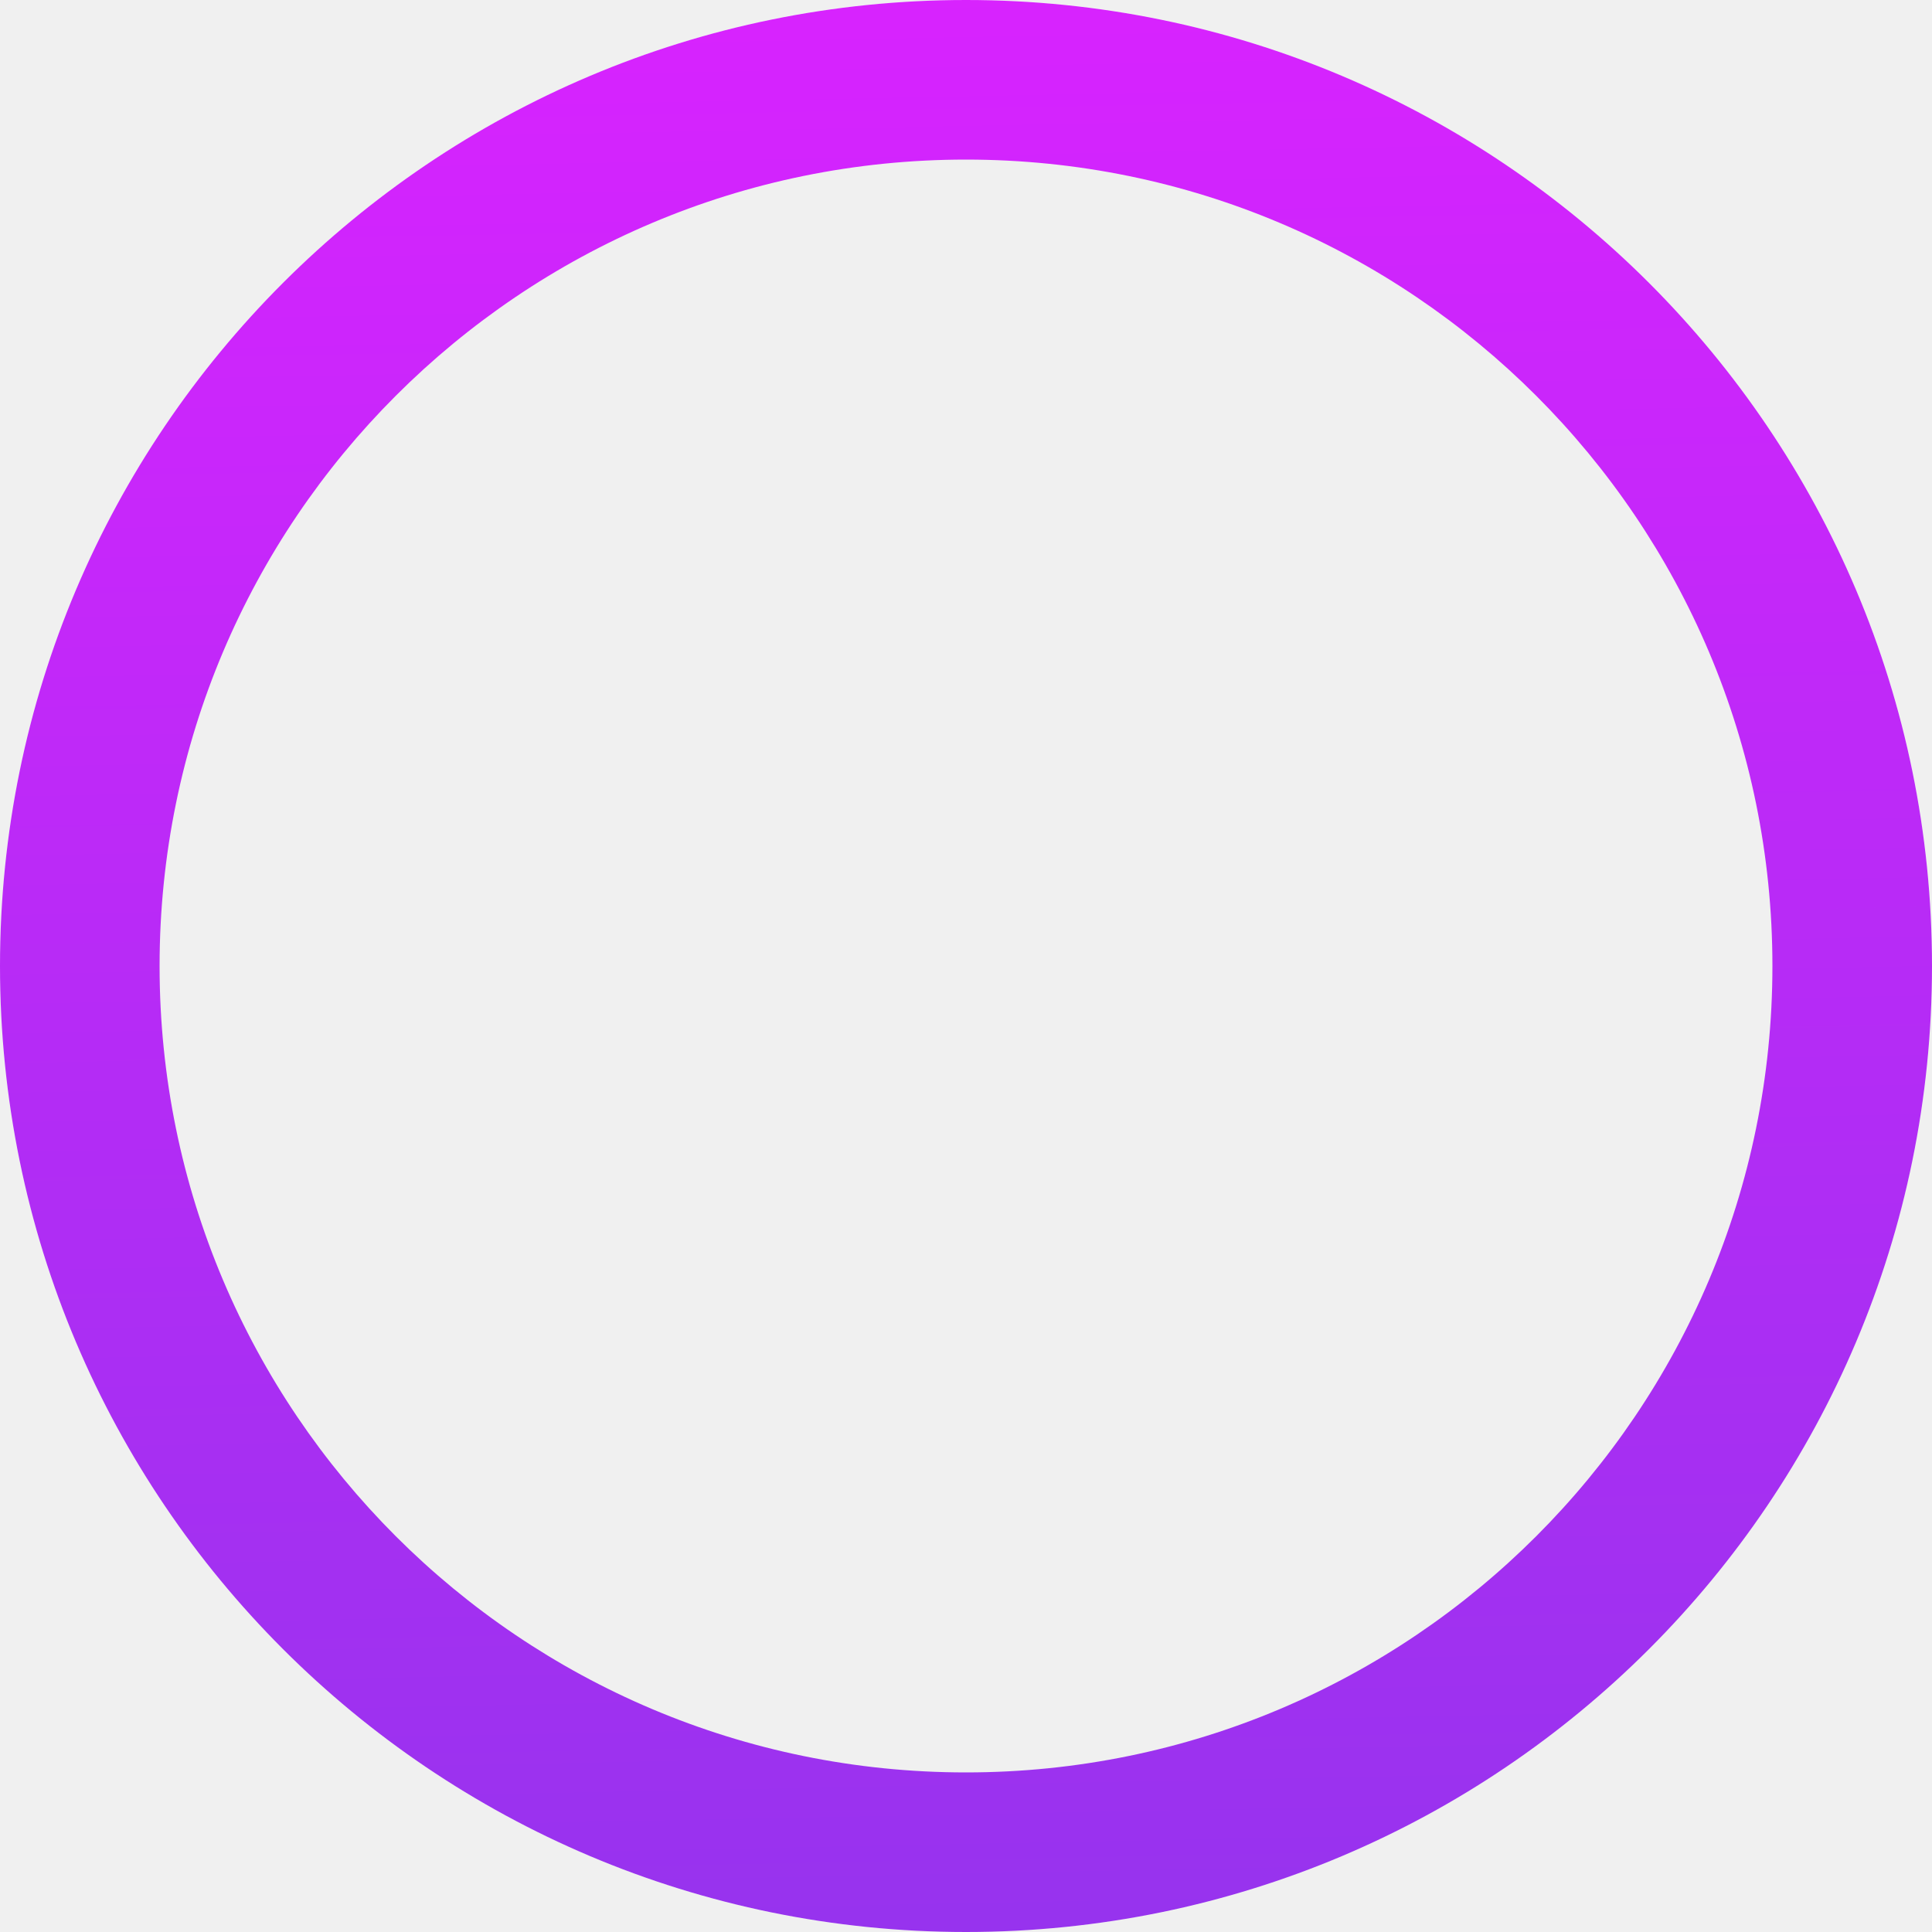
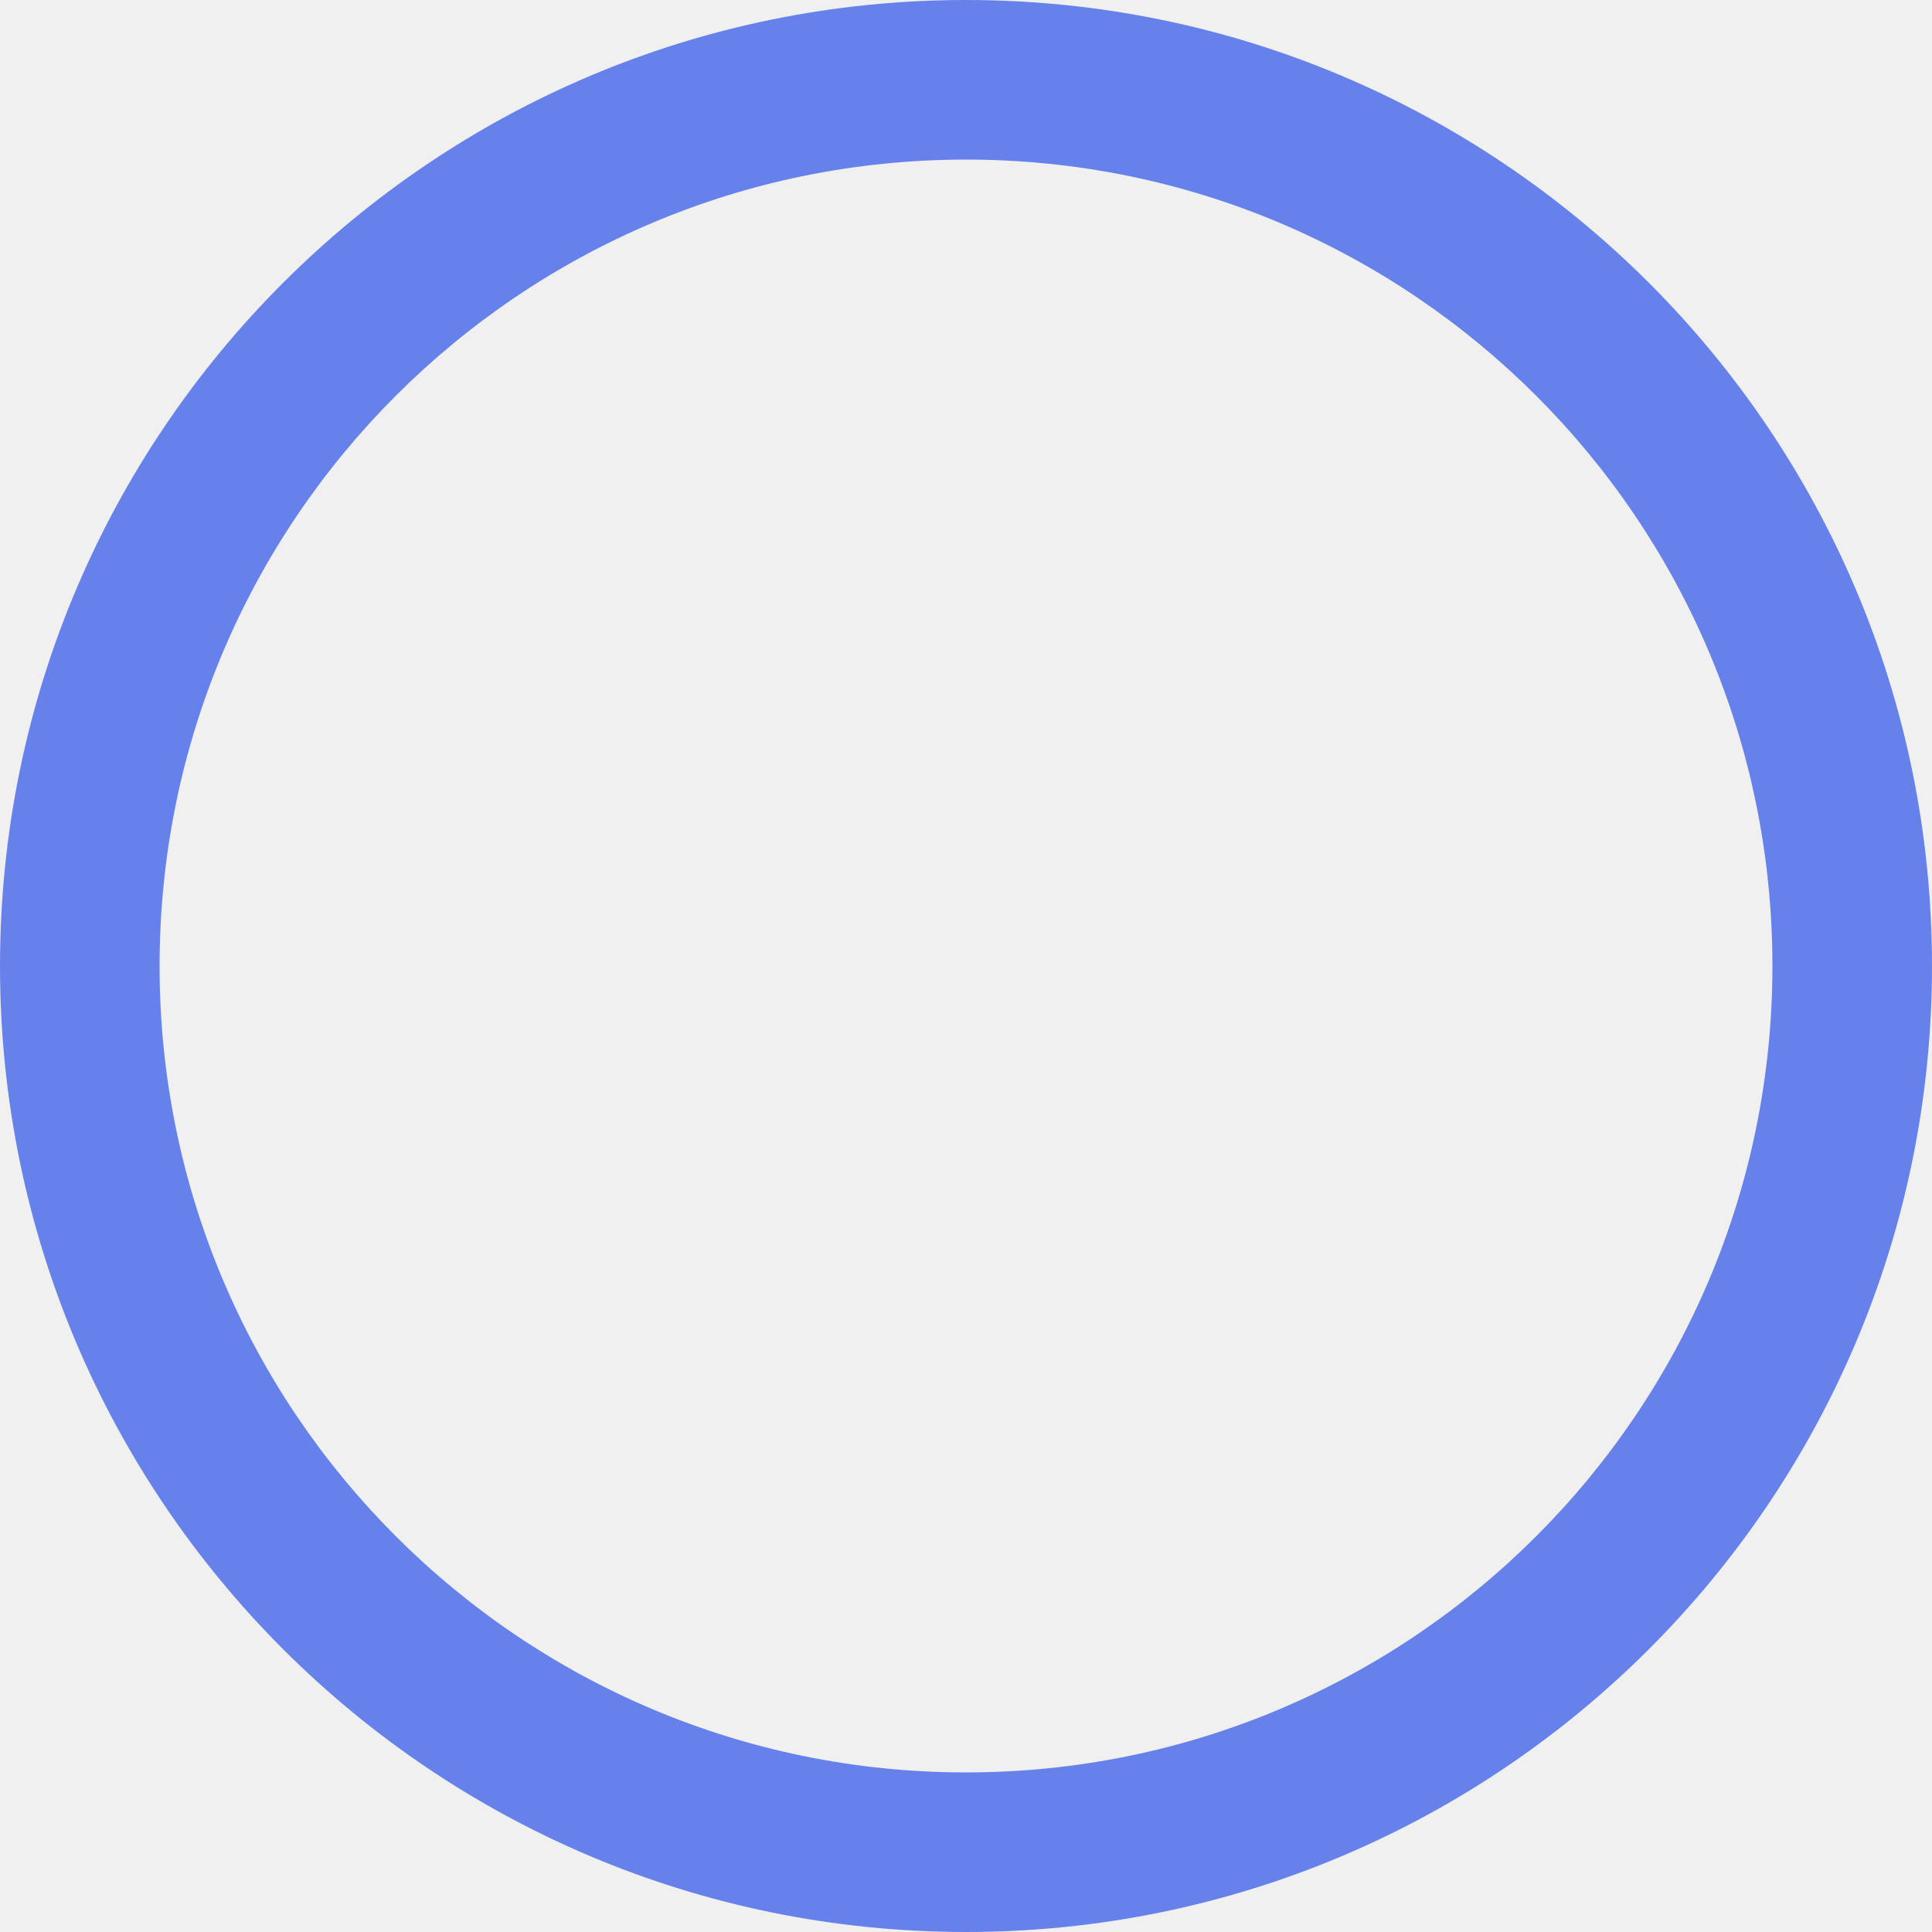
<svg xmlns="http://www.w3.org/2000/svg" width="135" height="135" viewBox="0 0 135 135" fill="none">
  <circle cx="67.5" cy="67.5" r="62" stroke="white" stroke-opacity="0.58" stroke-width="11" />
-   <path d="M0 67.5C0 104.779 30.221 135 67.5 135C104.779 135 135 104.779 135 67.5C135 30.221 104.779 0 67.5 0C30.221 0 0 30.221 0 67.5ZM123.849 67.5C123.849 98.621 98.621 123.849 67.5 123.849C36.379 123.849 11.151 98.621 11.151 67.5C11.151 36.379 36.379 11.151 67.5 11.151C98.621 11.151 123.849 36.379 123.849 67.5Z" fill="url(#paint0_linear_126_75)" />
-   <defs>
-     <linearGradient id="paint0_linear_126_75" x1="8.282" y1="-3.484" x2="11.033" y2="135.143" gradientUnits="userSpaceOnUse">
-       <stop stop-color="#DA22FF" />
-       <stop offset="1" stop-color="#9733EE" />
-     </linearGradient>
-   </defs>
+   <path d="M0 67.5C0 104.779 30.221 135 67.5 135C104.779 135 135 104.779 135 67.5C135 30.221 104.779 0 67.5 0C30.221 0 0 30.221 0 67.5ZM123.849 67.5C123.849 98.621 98.621 123.849 67.5 123.849C36.379 123.849 11.151 98.621 11.151 67.5C11.151 36.379 36.379 11.151 67.5 11.151C98.621 11.151 123.849 36.379 123.849 67.5Z" fill="#6681EA" />
</svg>
